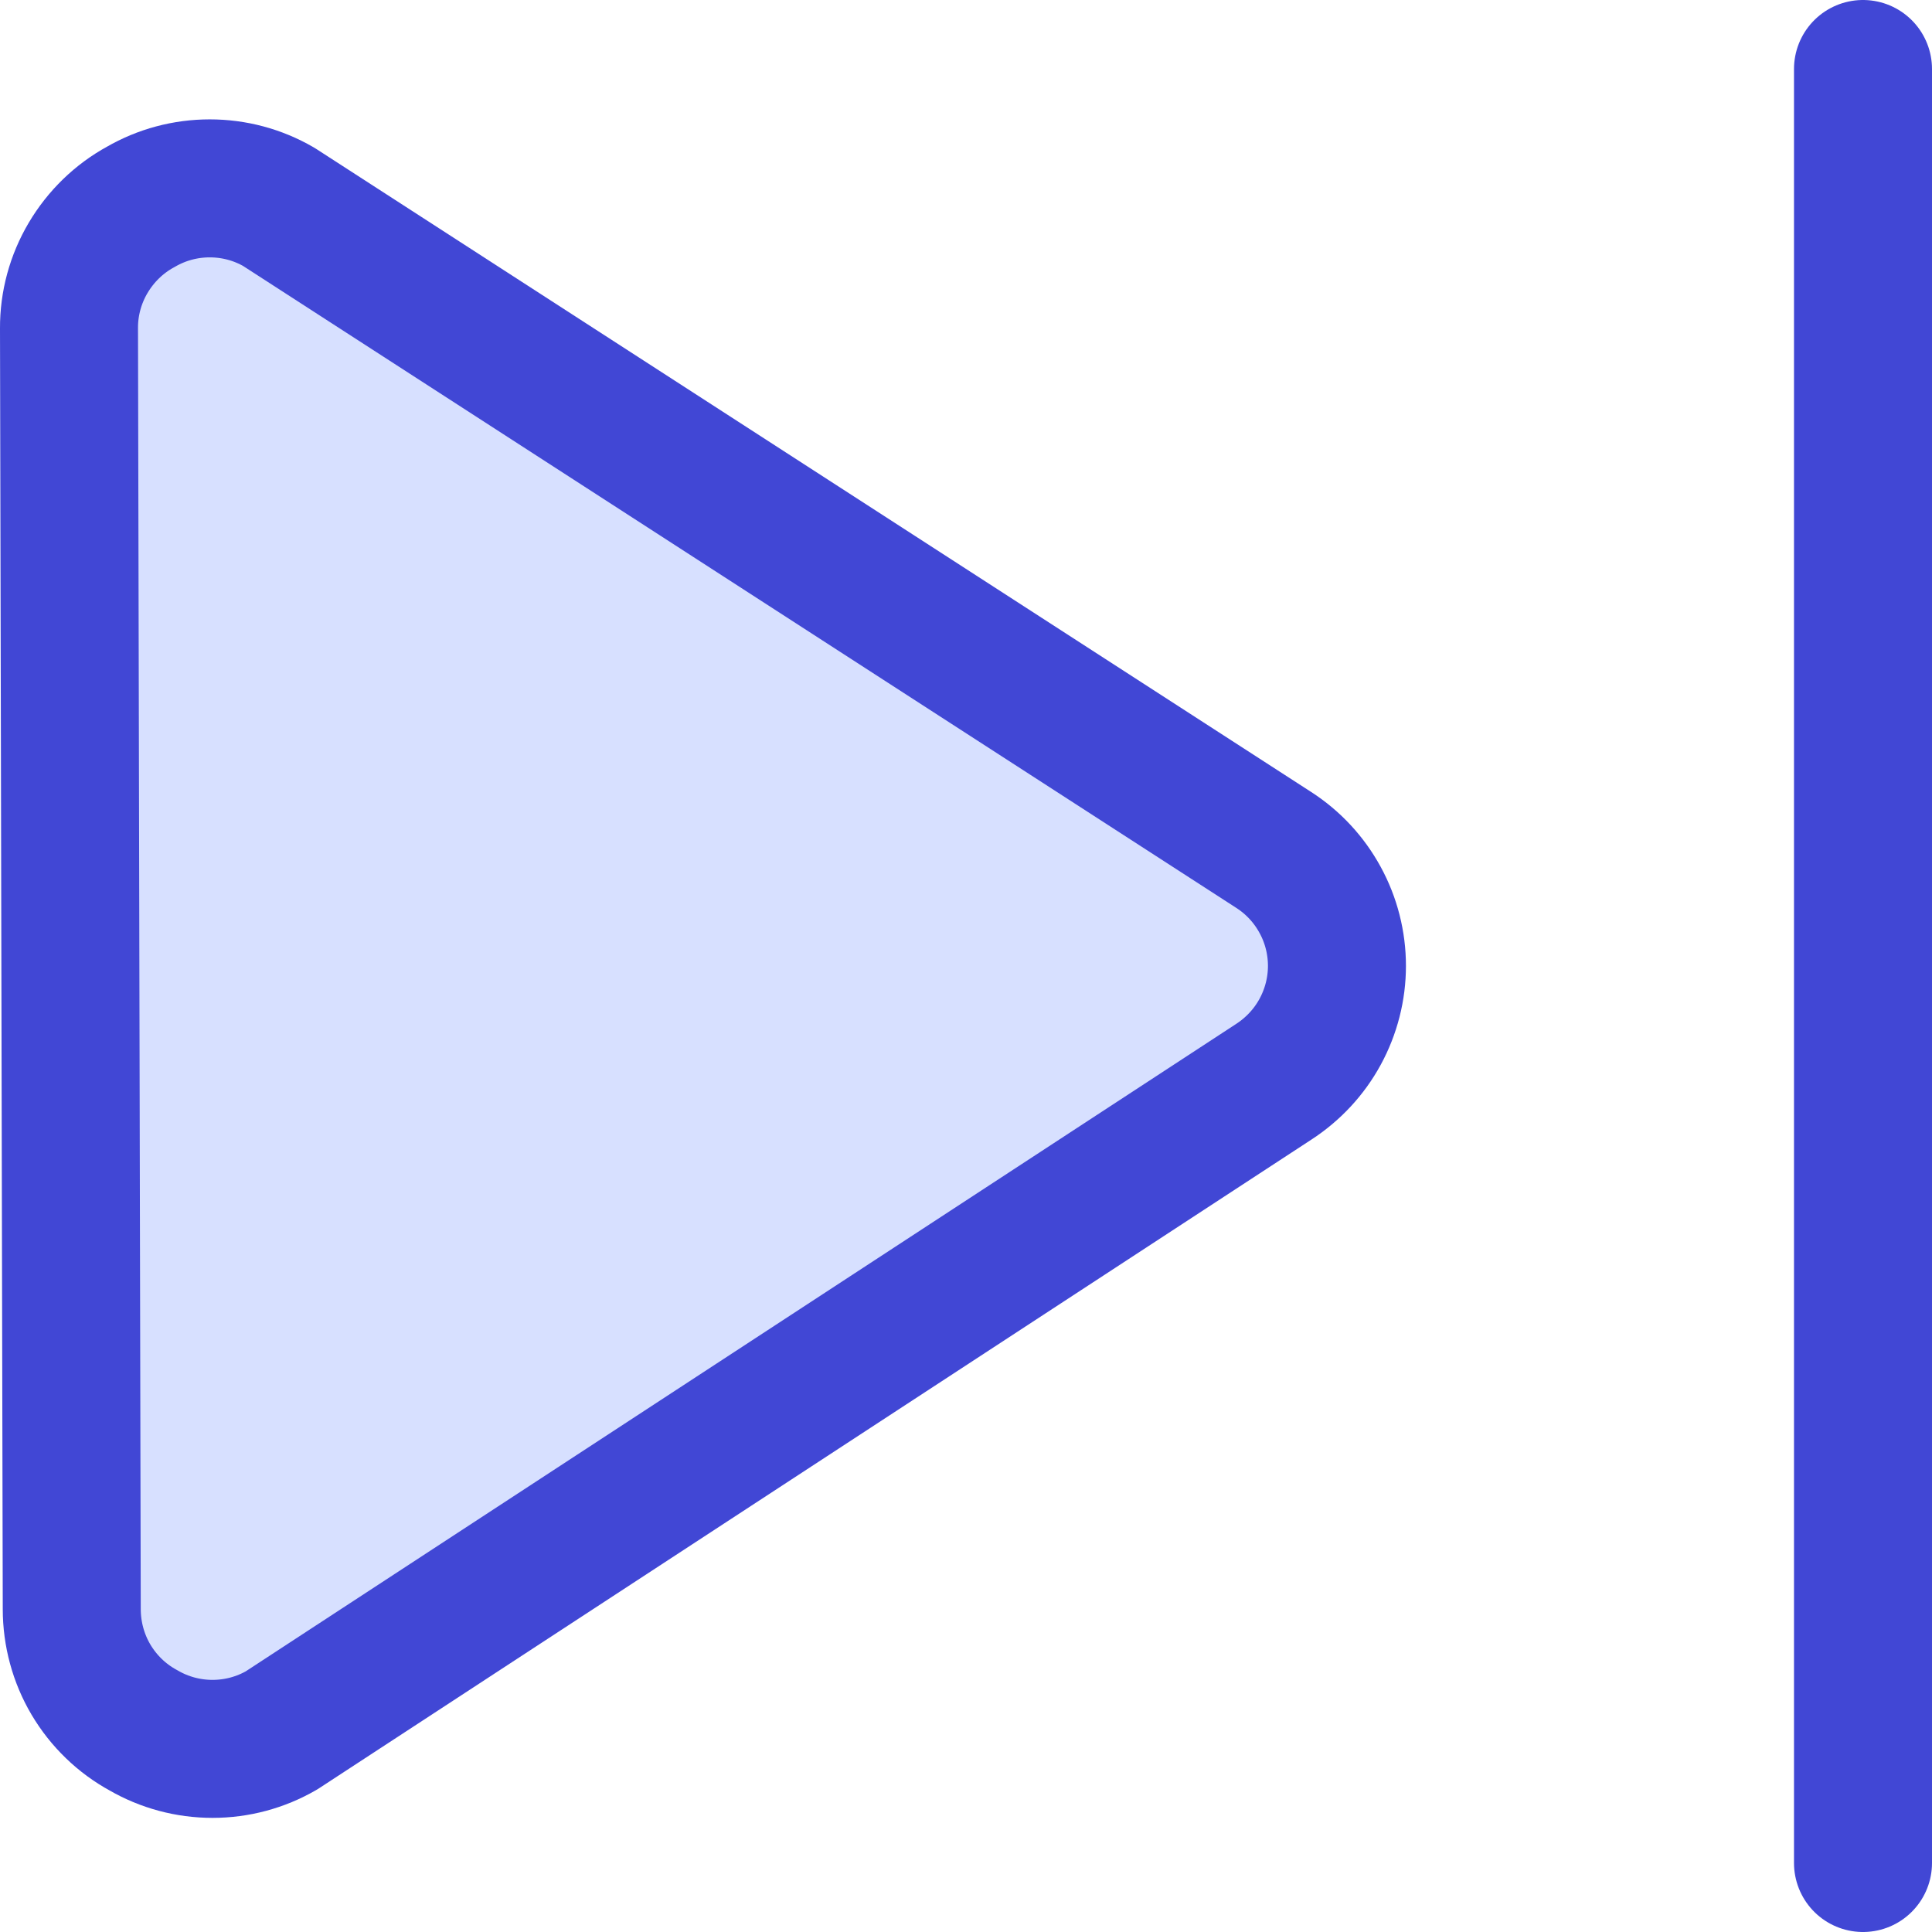
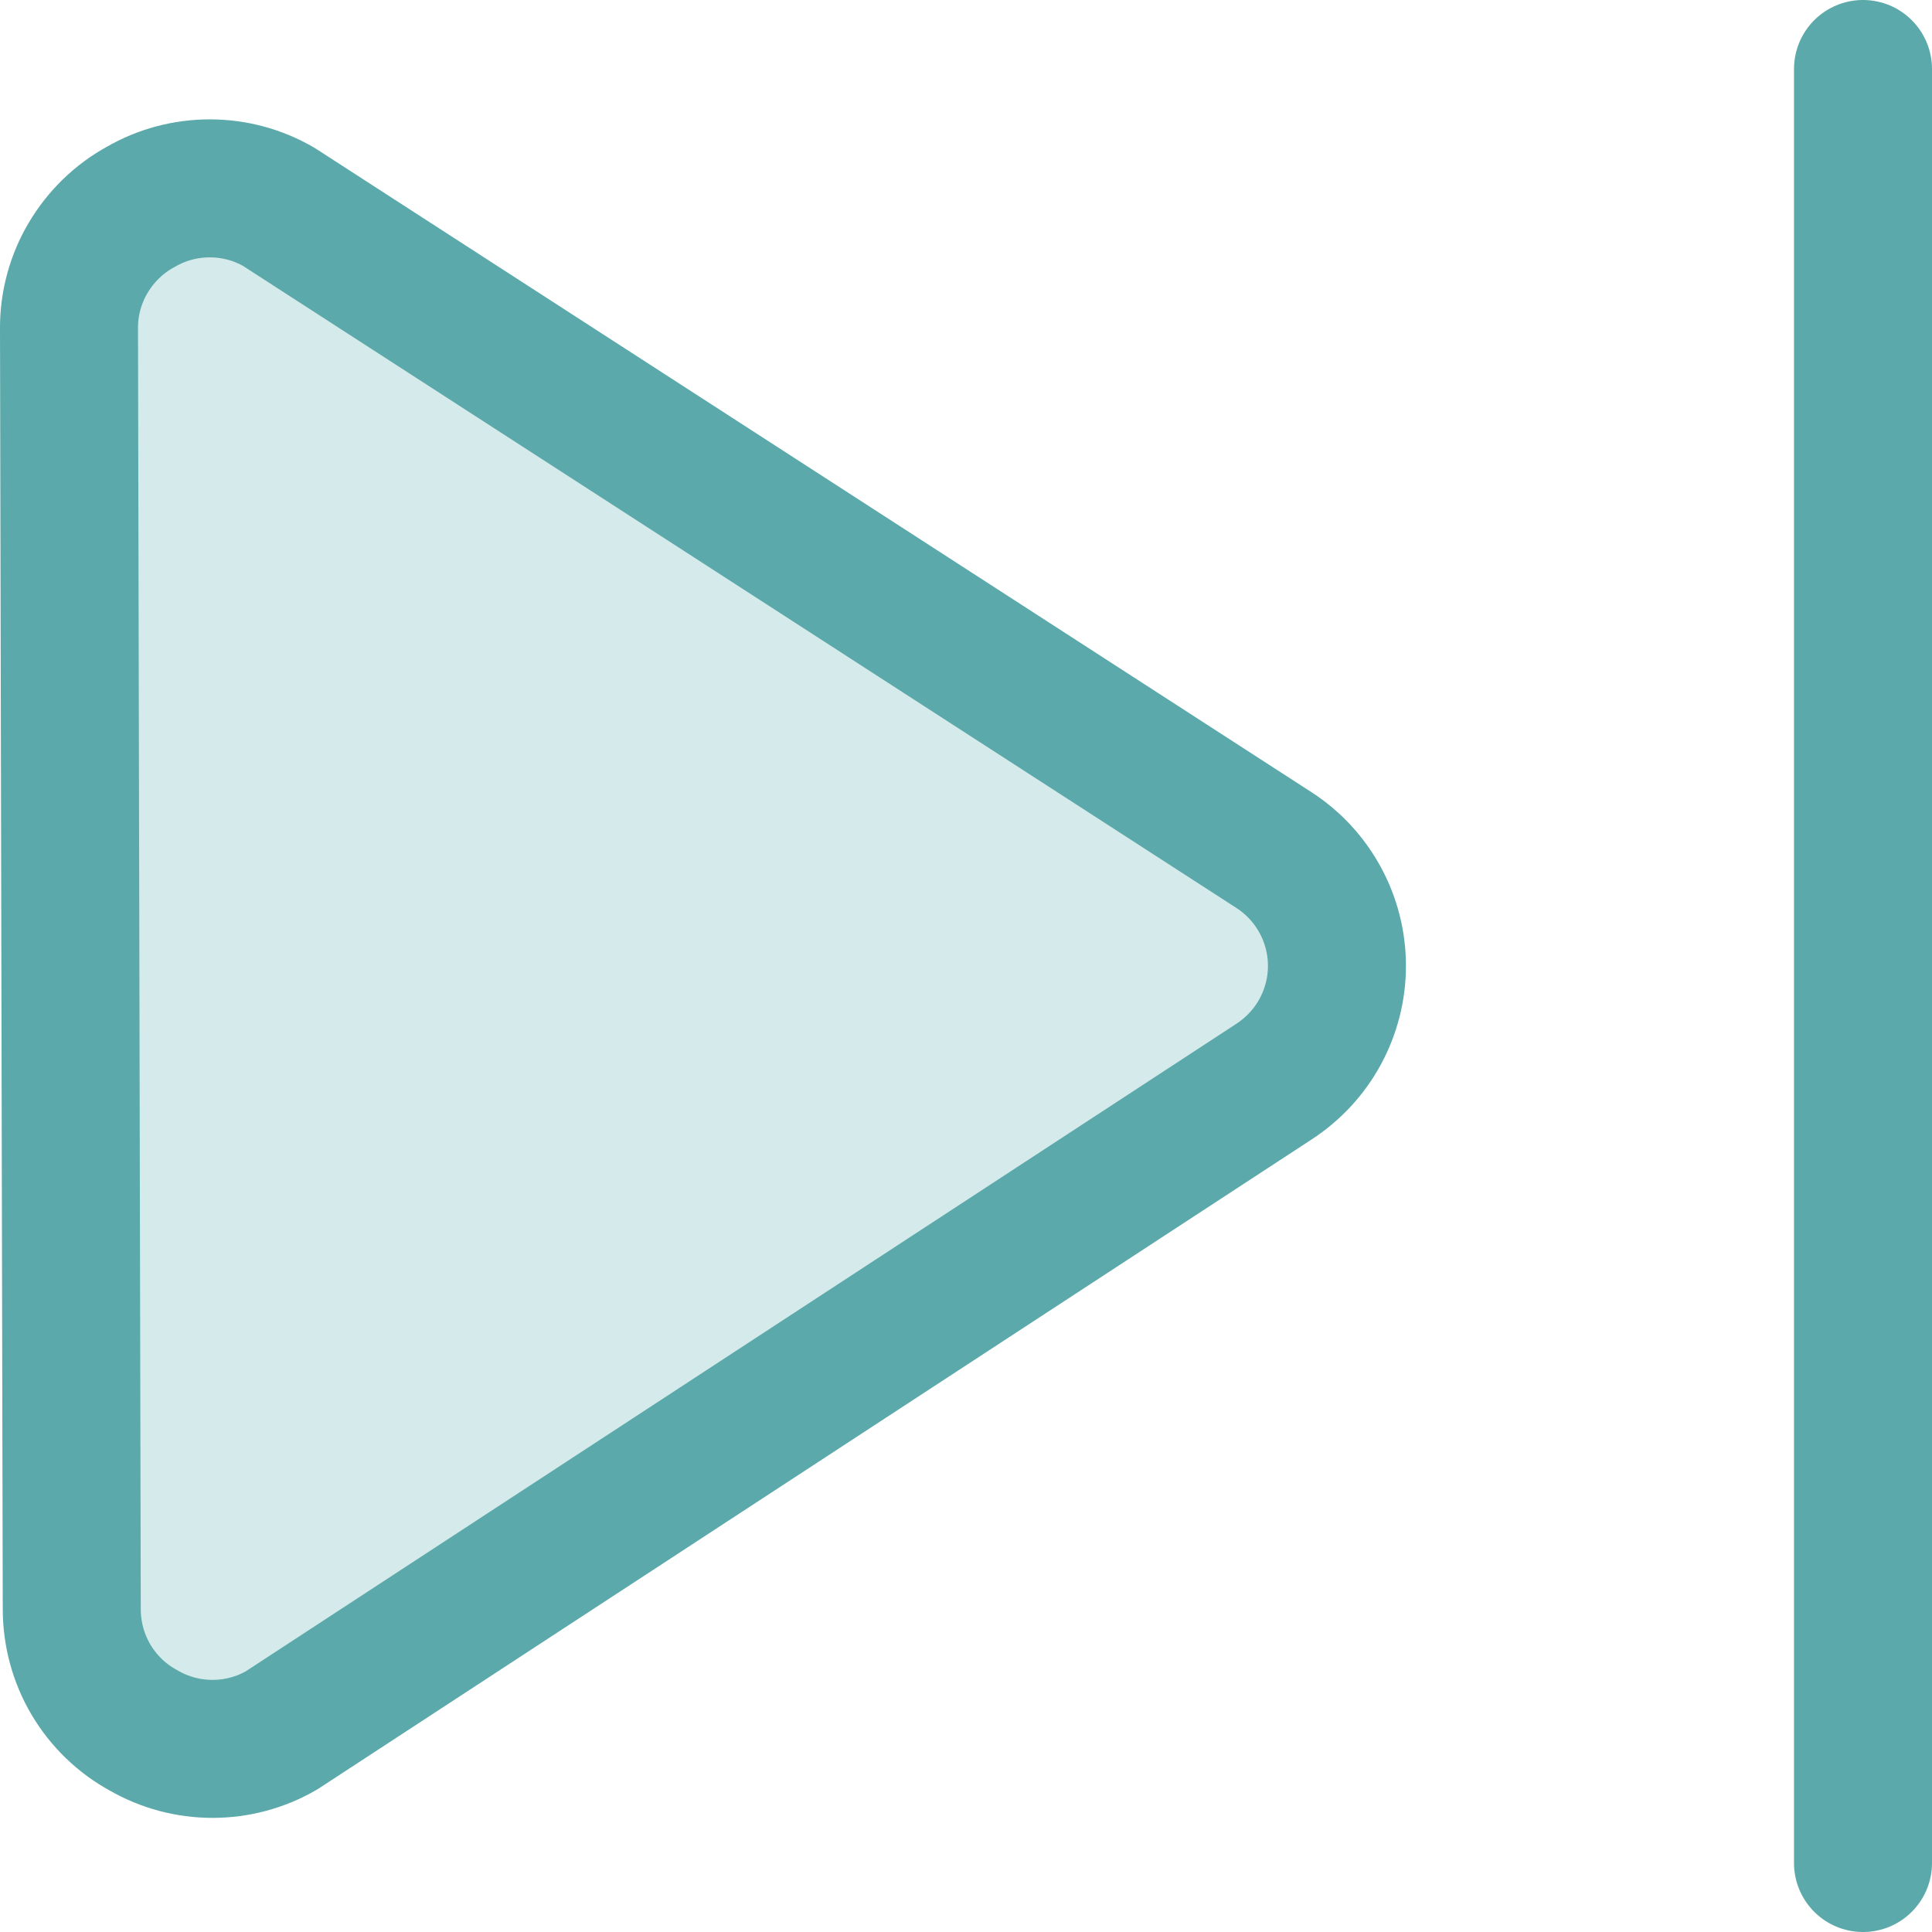
<svg xmlns="http://www.w3.org/2000/svg" fill="none" viewBox="0 0 14 14" id="Button-Next--Streamline-Core" height="14" width="14">
  <g id="button-next--button-television-buttons-movies-skip-next-video-controls">
-     <path id="Vector" stroke="#4147d5" stroke-linecap="round" stroke-linejoin="round" d="M13.5 0.5v13" stroke-width="1" />
-     <path id="Vector_2" fill="#d7e0ff" d="M0.52 11.66c-0 0.18 0.048 0.357 0.139 0.511 0.092 0.155 0.223 0.282 0.381 0.368 0.152 0.088 0.324 0.134 0.5 0.134 0.176 0 0.348 -0.046 0.5 -0.134l7.19 -4.7c0.14 -0.091 0.256 -0.215 0.336 -0.362 0.08 -0.147 0.122 -0.311 0.122 -0.478s-0.042 -0.332 -0.122 -0.478c-0.08 -0.147 -0.195 -0.271 -0.336 -0.362l-7.21 -4.66c-0.152 -0.088 -0.324 -0.134 -0.5 -0.134 -0.176 0 -0.348 0.046 -0.5 0.134 -0.158 0.086 -0.289 0.214 -0.381 0.369 -0.092 0.155 -0.14 0.332 -0.139 0.511l0.02 9.28Z" stroke-width="1" />
-     <path id="Vector_3" stroke="#4147d5" stroke-linecap="round" stroke-linejoin="round" d="M0.52 11.66c-0 0.18 0.048 0.357 0.139 0.511 0.092 0.155 0.223 0.282 0.381 0.368 0.152 0.088 0.324 0.134 0.5 0.134 0.176 0 0.348 -0.046 0.5 -0.134l7.19 -4.7c0.14 -0.091 0.256 -0.215 0.336 -0.362 0.08 -0.147 0.122 -0.311 0.122 -0.478s-0.042 -0.332 -0.122 -0.478c-0.08 -0.147 -0.195 -0.271 -0.336 -0.362l-7.21 -4.66c-0.152 -0.088 -0.324 -0.134 -0.5 -0.134 -0.176 0 -0.348 0.046 -0.5 0.134 -0.158 0.086 -0.289 0.214 -0.381 0.369 -0.092 0.155 -0.14 0.332 -0.139 0.511l0.02 9.28Z" stroke-width="1" />
+     <path id="Vector" stroke="#5ba9aa" stroke-linecap="round" stroke-linejoin="round" d="M13.5 0.5v13" stroke-width="1" />
+     <path id="Vector_2" fill="#d5eaea" d="M0.52 11.66c-0 0.18 0.048 0.357 0.139 0.511 0.092 0.155 0.223 0.282 0.381 0.368 0.152 0.088 0.324 0.134 0.5 0.134 0.176 0 0.348 -0.046 0.5 -0.134l7.19 -4.7c0.14 -0.091 0.256 -0.215 0.336 -0.362 0.08 -0.147 0.122 -0.311 0.122 -0.478s-0.042 -0.332 -0.122 -0.478c-0.08 -0.147 -0.195 -0.271 -0.336 -0.362l-7.21 -4.66c-0.152 -0.088 -0.324 -0.134 -0.5 -0.134 -0.176 0 -0.348 0.046 -0.5 0.134 -0.158 0.086 -0.289 0.214 -0.381 0.369 -0.092 0.155 -0.14 0.332 -0.139 0.511l0.02 9.28Z" stroke-width="1" />
+     <path id="Vector_3" stroke="#5ba9aa" stroke-linecap="round" stroke-linejoin="round" d="M0.52 11.66c-0 0.18 0.048 0.357 0.139 0.511 0.092 0.155 0.223 0.282 0.381 0.368 0.152 0.088 0.324 0.134 0.5 0.134 0.176 0 0.348 -0.046 0.5 -0.134l7.19 -4.7c0.14 -0.091 0.256 -0.215 0.336 -0.362 0.08 -0.147 0.122 -0.311 0.122 -0.478s-0.042 -0.332 -0.122 -0.478c-0.08 -0.147 -0.195 -0.271 -0.336 -0.362l-7.21 -4.66c-0.152 -0.088 -0.324 -0.134 -0.5 -0.134 -0.176 0 -0.348 0.046 -0.5 0.134 -0.158 0.086 -0.289 0.214 -0.381 0.369 -0.092 0.155 -0.14 0.332 -0.139 0.511l0.02 9.28Z" stroke-width="1" />
  </g>
</svg>
